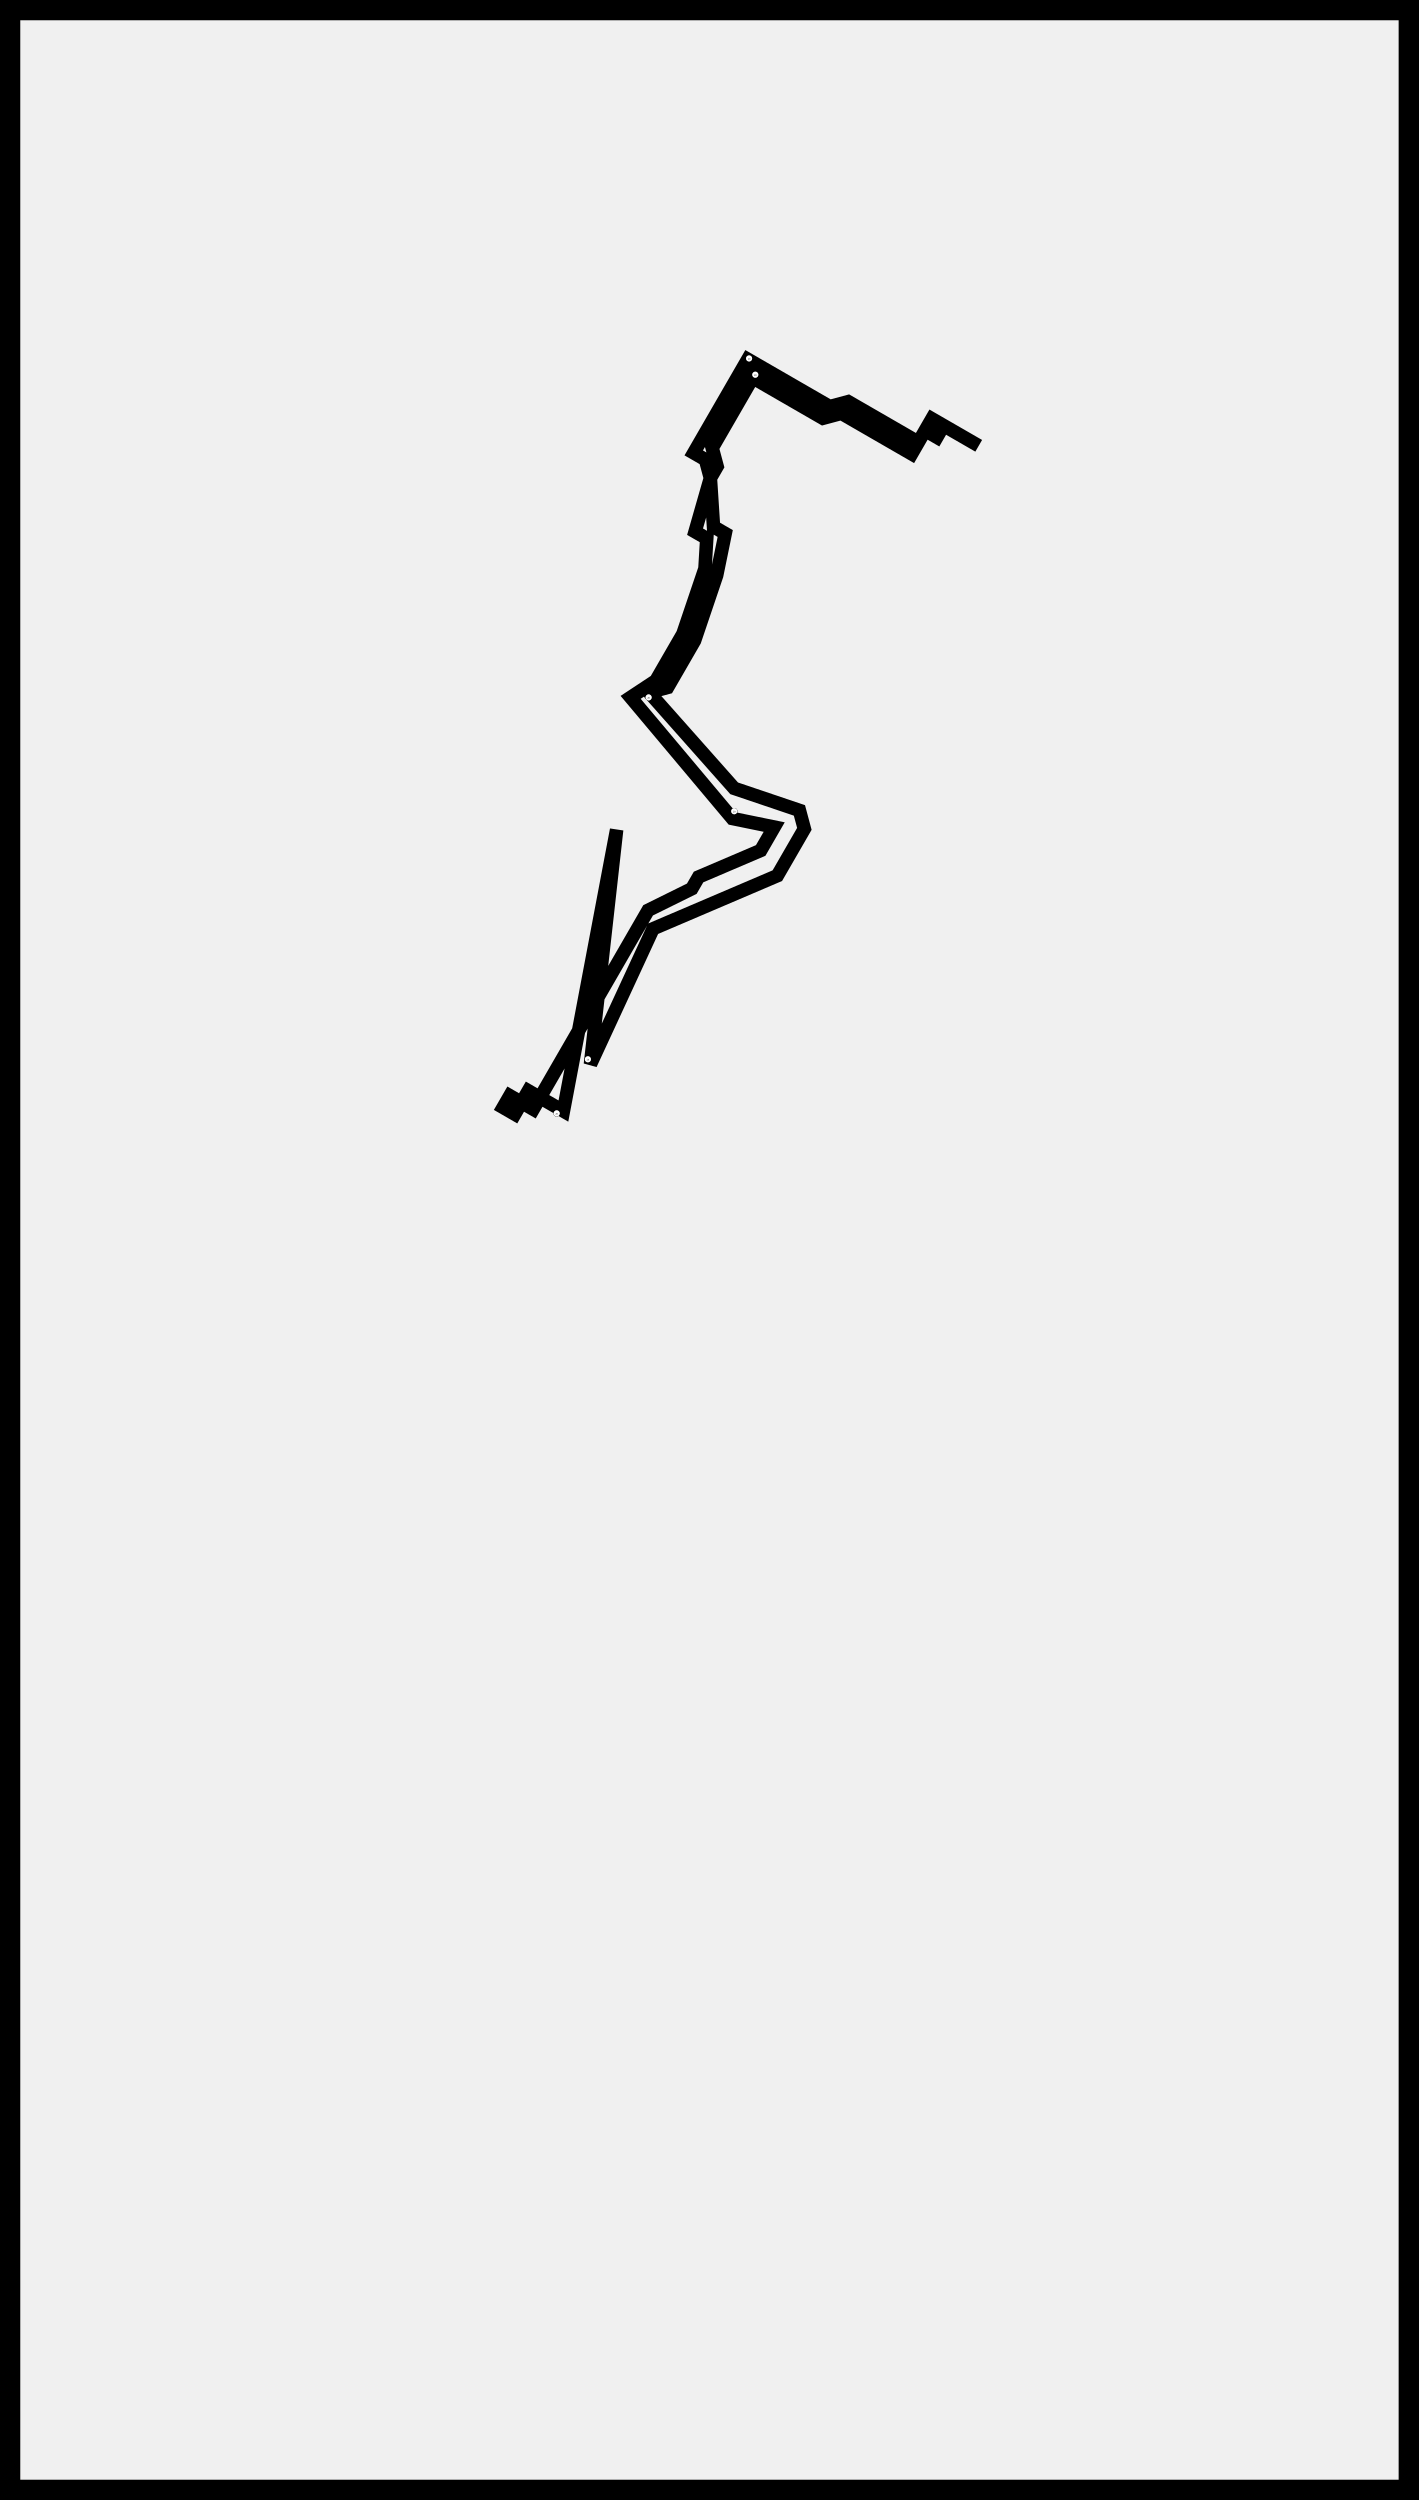
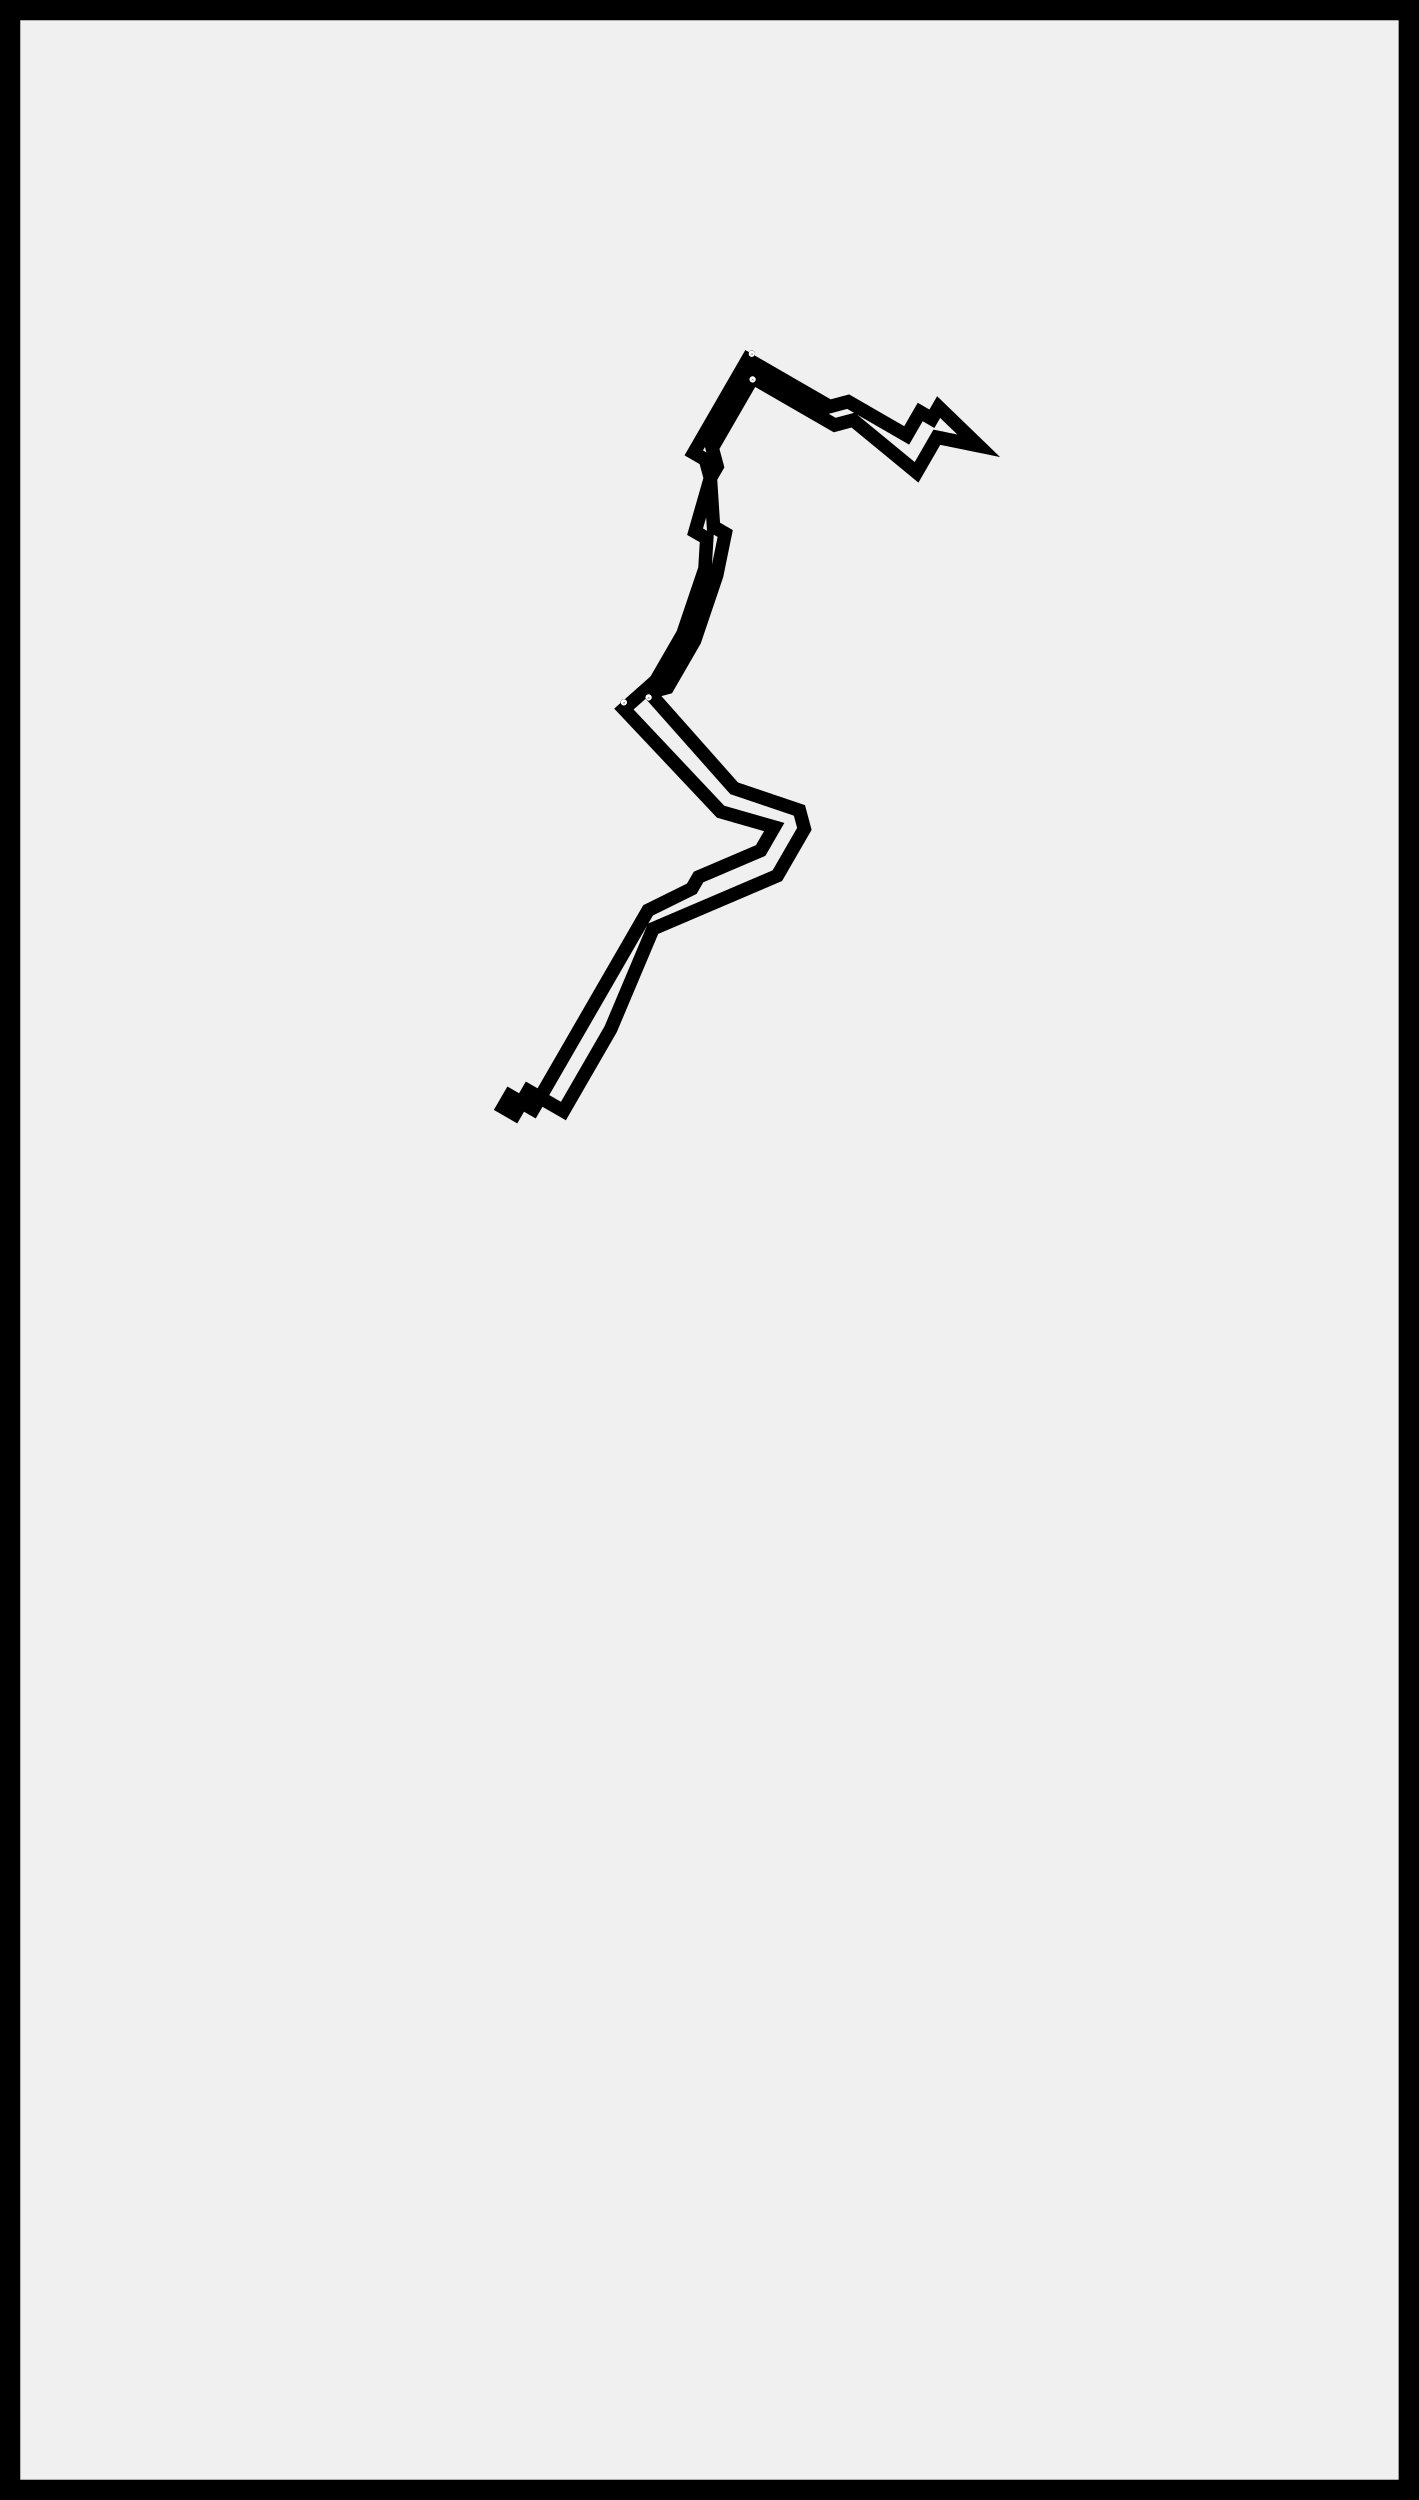
<svg xmlns="http://www.w3.org/2000/svg" width="1050" height="1850">
  <g transform="translate(525 925) rotate(30) scale(10000 -10000) translate(-106.8125 6.5925)">
    <path d="M106.76 -6.5 L106.865 -6.5 L106.865 -6.685 L106.76 -6.685 Z" fill="none" stroke="black" stroke-width="0.003" transform="translate(106.8125 -6.5925) rotate(30) translate(-106.8125 6.5925)" />
-     <path d="M106.798 -6.589 L106.795 -6.589 L106.795 -6.591 L106.794 -6.591 L106.794 -6.59 L106.796 -6.59 L106.796 -6.582 L106.796 -6.573 L106.798 -6.57 L106.798 -6.569 L106.801 -6.565 L106.801 -6.563 L106.798 -6.564 L106.787 -6.56 L106.788 -6.558 L106.788 -6.554 L106.787 -6.549 L106.786 -6.547 L106.785 -6.547 L106.784 -6.543 L106.783 -6.542 L106.782 -6.542 L106.782 -6.538 L106.782 -6.536 L106.782 -6.534 L106.789 -6.534 L106.79 -6.533 L106.796 -6.533 L106.796 -6.531 L106.796 -6.531 L106.796 -6.531 L106.8 -6.531 L106.797 -6.531 L106.797 -6.532 L106.796 -6.532 L106.796 -6.534 L106.79 -6.534 L106.789 -6.535 L106.783 -6.535 L106.783 -6.536 L106.783 -6.538 L106.783 -6.541 L106.784 -6.542 L106.784 -6.543 L106.786 -6.546 L106.787 -6.546 L106.788 -6.549 L106.789 -6.554 L106.789 -6.558 L106.788 -6.559 L106.797 -6.562 L106.802 -6.561 L106.803 -6.562 L106.803 -6.562 L106.803 -6.566 L106.8 -6.57 L106.8 -6.57 L106.797 -6.574 L106.798 -6.585 L106.791 -6.569 Z" stroke="black" stroke-width="0.001" fill="none" />
-     <circle cx="106.798" cy="-12.589" r="15" transform="translate(106.7977 -6.589475) scale(0.000015 -0.000015) translate(-106.7977 6.589475) translate(106.8125 -6.5925) rotate(-30) translate(-106.8125 6.5925)" fill="white" stroke="black" stroke-width="2" />
-     <circle cx="106.798" cy="-12.564" r="15" transform="translate(106.7979 -6.563542) scale(0.000015 -0.000015) translate(-106.7979 6.563542) translate(106.8125 -6.5925) rotate(-30) translate(-106.8125 6.5925)" fill="white" stroke="black" stroke-width="2" />
-     <circle cx="106.782" cy="-12.534" r="15" transform="translate(106.7821 -6.533976) scale(0.000015 -0.000015) translate(-106.7821 6.533976) translate(106.8125 -6.5925) rotate(-30) translate(-106.8125 6.5925)" fill="white" stroke="black" stroke-width="2" />
-     <circle cx="106.783" cy="-12.535" r="15" transform="translate(106.7831 -6.534788) scale(0.000015 -0.000015) translate(-106.7831 6.534788) translate(106.8125 -6.5925) rotate(-30) translate(-106.8125 6.5925)" fill="white" stroke="black" stroke-width="2" />
+     <path d="M106.795 -6.589 L106.795 -6.591 L106.794 -6.591 L106.794 -6.59 L106.796 -6.59 L106.796 -6.582 L106.796 -6.573 L106.798 -6.57 L106.798 -6.569 L106.801 -6.565 L106.801 -6.563 L106.797 -6.564 L106.787 -6.561 L106.788 -6.558 L106.788 -6.554 L106.787 -6.549 L106.786 -6.547 L106.785 -6.547 L106.784 -6.543 L106.783 -6.542 L106.782 -6.542 L106.782 -6.538 L106.782 -6.536 L106.782 -6.534 L106.789 -6.534 L106.79 -6.533 L106.795 -6.533 L106.795 -6.531 L106.796 -6.531 L106.796 -6.53 L106.8 -6.531 L106.797 -6.532 L106.797 -6.532 L106.797 -6.532 L106.797 -6.535 L106.791 -6.534 L106.79 -6.535 L106.783 -6.535 L106.783 -6.536 L106.783 -6.538 L106.783 -6.541 L106.784 -6.542 L106.784 -6.543 L106.786 -6.546 L106.787 -6.546 L106.788 -6.549 L106.789 -6.554 L106.789 -6.558 L106.788 -6.559 L106.797 -6.562 L106.802 -6.561 L106.803 -6.562 L106.803 -6.562 L106.803 -6.566 L106.8 -6.57 L106.8 -6.57 L106.797 -6.574 L106.798 -6.582 L106.798 -6.589 Z" stroke="black" stroke-width="0.001" fill="none" />
+     <circle cx="106.787" cy="-12.561" r="15" transform="translate(106.7868 -6.560649) scale(0.000015 -0.000015) translate(-106.7868 6.560649) translate(106.8125 -6.5925) rotate(-30) translate(-106.8125 6.5925)" fill="white" stroke="black" stroke-width="2" />
+     <circle cx="106.782" cy="-12.534" r="15" transform="translate(106.7821 -6.533575) scale(0.000015 -0.000015) translate(-106.7821 6.533575) translate(106.8125 -6.5925) rotate(-30) translate(-106.8125 6.5925)" fill="white" stroke="black" stroke-width="2" />
+     <circle cx="106.783" cy="-12.535" r="15" transform="translate(106.7831 -6.535189) scale(0.000015 -0.000015) translate(-106.7831 6.535189) translate(106.8125 -6.5925) rotate(-30) translate(-106.8125 6.5925)" fill="white" stroke="black" stroke-width="2" />
    <circle cx="106.788" cy="-12.559" r="15" transform="translate(106.7882 -6.559417) scale(0.000015 -0.000015) translate(-106.7882 6.559417) translate(106.8125 -6.5925) rotate(-30) translate(-106.8125 6.5925)" fill="white" stroke="black" stroke-width="2" />
-     <circle cx="106.798" cy="-12.585" r="15" transform="translate(106.7977 -6.584854) scale(0.000015 -0.000015) translate(-106.7977 6.584854) translate(106.8125 -6.5925) rotate(-30) translate(-106.8125 6.5925)" fill="white" stroke="black" stroke-width="2" />
-     <circle cx="106.798" cy="-12.589" r="15" transform="translate(106.7977 -6.589475) scale(0.000015 -0.000015) translate(-106.7977 6.589475) translate(106.8125 -6.5925) rotate(-30) translate(-106.8125 6.5925)" fill="white" stroke="none" />
-     <circle cx="106.798" cy="-12.564" r="15" transform="translate(106.7979 -6.563542) scale(0.000015 -0.000015) translate(-106.7979 6.563542) translate(106.8125 -6.5925) rotate(-30) translate(-106.8125 6.5925)" fill="white" stroke="none" />
-     <circle cx="106.782" cy="-12.534" r="15" transform="translate(106.7821 -6.533976) scale(0.000015 -0.000015) translate(-106.7821 6.533976) translate(106.8125 -6.5925) rotate(-30) translate(-106.8125 6.5925)" fill="white" stroke="none" />
-     <circle cx="106.783" cy="-12.535" r="15" transform="translate(106.7831 -6.534788) scale(0.000015 -0.000015) translate(-106.7831 6.534788) translate(106.8125 -6.5925) rotate(-30) translate(-106.8125 6.5925)" fill="white" stroke="none" />
+     <circle cx="106.787" cy="-12.561" r="15" transform="translate(106.7868 -6.560649) scale(0.000015 -0.000015) translate(-106.7868 6.560649) translate(106.8125 -6.5925) rotate(-30) translate(-106.8125 6.5925)" fill="white" stroke="none" />
+     <circle cx="106.782" cy="-12.534" r="15" transform="translate(106.7821 -6.533575) scale(0.000015 -0.000015) translate(-106.7821 6.533575) translate(106.8125 -6.5925) rotate(-30) translate(-106.8125 6.5925)" fill="white" stroke="none" />
+     <circle cx="106.783" cy="-12.535" r="15" transform="translate(106.7831 -6.535189) scale(0.000015 -0.000015) translate(-106.7831 6.535189) translate(106.8125 -6.5925) rotate(-30) translate(-106.8125 6.5925)" fill="white" stroke="none" />
    <circle cx="106.788" cy="-12.559" r="15" transform="translate(106.7882 -6.559417) scale(0.000015 -0.000015) translate(-106.7882 6.559417) translate(106.8125 -6.5925) rotate(-30) translate(-106.8125 6.5925)" fill="white" stroke="none" />
-     <circle cx="106.798" cy="-12.585" r="15" transform="translate(106.7977 -6.584854) scale(0.000015 -0.000015) translate(-106.7977 6.584854) translate(106.8125 -6.5925) rotate(-30) translate(-106.8125 6.5925)" fill="white" stroke="none" />
-     <text x="106.798" y="-6.589" fill="black" text-anchor="middle" transform="translate(106.7977 -6.589475) scale(0.000015 -0.000015) translate(-106.7977 6.589475) translate(106.8125 -6.5925) rotate(-30) translate(-106.8125 6.5925)">20</text>
-     <text x="106.798" y="-6.564" fill="black" text-anchor="middle" transform="translate(106.7979 -6.563542) scale(0.000015 -0.000015) translate(-106.7979 6.563542) translate(106.8125 -6.5925) rotate(-30) translate(-106.8125 6.5925)">20</text>
-     <text x="106.782" y="-6.534" fill="black" text-anchor="middle" transform="translate(106.7821 -6.533976) scale(0.000015 -0.000015) translate(-106.7821 6.533976) translate(106.8125 -6.5925) rotate(-30) translate(-106.8125 6.5925)">20</text>
-     <text x="106.783" y="-6.535" fill="black" text-anchor="middle" transform="translate(106.7831 -6.534788) scale(0.000015 -0.000015) translate(-106.7831 6.534788) translate(106.8125 -6.5925) rotate(-30) translate(-106.8125 6.5925)">20</text>
+     <text x="106.787" y="-6.561" fill="black" text-anchor="middle" transform="translate(106.7868 -6.560649) scale(0.000015 -0.000015) translate(-106.7868 6.560649) translate(106.8125 -6.5925) rotate(-30) translate(-106.8125 6.5925)">20</text>
+     <text x="106.782" y="-6.534" fill="black" text-anchor="middle" transform="translate(106.7821 -6.533575) scale(0.000015 -0.000015) translate(-106.7821 6.533575) translate(106.8125 -6.5925) rotate(-30) translate(-106.8125 6.5925)">20</text>
+     <text x="106.783" y="-6.535" fill="black" text-anchor="middle" transform="translate(106.7831 -6.535189) scale(0.000015 -0.000015) translate(-106.7831 6.535189) translate(106.8125 -6.5925) rotate(-30) translate(-106.8125 6.5925)">20</text>
    <text x="106.788" y="-6.559" fill="black" text-anchor="middle" transform="translate(106.7882 -6.559417) scale(0.000015 -0.000015) translate(-106.7882 6.559417) translate(106.8125 -6.5925) rotate(-30) translate(-106.8125 6.5925)">20</text>
-     <text x="106.798" y="-6.585" fill="black" text-anchor="middle" transform="translate(106.7977 -6.584854) scale(0.000015 -0.000015) translate(-106.7977 6.584854) translate(106.8125 -6.5925) rotate(-30) translate(-106.8125 6.5925)">20</text>
-     <line x1="106.787" y1="-6.56" x2="106.797" y2="-6.589" style="stroke:rgb(255,0,0);stroke-width:0" />
    <line x1="106.797" y1="-6.589" x2="106.795" y2="-6.589" style="stroke:rgb(255,0,0);stroke-width:0" />
    <line x1="106.795" y1="-6.589" x2="106.794" y2="-6.591" style="stroke:rgb(255,0,0);stroke-width:0" />
    <line x1="106.794" y1="-6.591" x2="106.793" y2="-6.591" style="stroke:rgb(255,0,0);stroke-width:0" />
    <line x1="106.793" y1="-6.591" x2="106.793" y2="-6.591" style="stroke:rgb(255,0,0);stroke-width:0" />
    <line x1="106.793" y1="-6.591" x2="106.797" y2="-6.591" style="stroke:rgb(255,0,0);stroke-width:0" />
    <line x1="106.797" y1="-6.591" x2="106.797" y2="-6.582" style="stroke:rgb(255,0,0);stroke-width:0" />
    <line x1="106.797" y1="-6.582" x2="106.796" y2="-6.573" style="stroke:rgb(255,0,0);stroke-width:0" />
    <line x1="106.796" y1="-6.573" x2="106.799" y2="-6.57" style="stroke:rgb(255,0,0);stroke-width:0" />
    <line x1="106.799" y1="-6.57" x2="106.799" y2="-6.569" style="stroke:rgb(255,0,0);stroke-width:0" />
    <line x1="106.799" y1="-6.569" x2="106.802" y2="-6.565" style="stroke:rgb(255,0,0);stroke-width:0" />
    <line x1="106.802" y1="-6.565" x2="106.802" y2="-6.562" style="stroke:rgb(255,0,0);stroke-width:0" />
    <line x1="106.802" y1="-6.562" x2="106.797" y2="-6.563" style="stroke:rgb(255,0,0);stroke-width:0" />
    <line x1="106.797" y1="-6.563" x2="106.787" y2="-6.56" style="stroke:rgb(255,0,0);stroke-width:0" />
    <line x1="106.787" y1="-6.56" x2="106.788" y2="-6.558" style="stroke:rgb(255,0,0);stroke-width:0" />
    <line x1="106.788" y1="-6.558" x2="106.788" y2="-6.554" style="stroke:rgb(255,0,0);stroke-width:0" />
    <line x1="106.788" y1="-6.554" x2="106.788" y2="-6.549" style="stroke:rgb(255,0,0);stroke-width:0" />
    <line x1="106.788" y1="-6.549" x2="106.786" y2="-6.547" style="stroke:rgb(255,0,0);stroke-width:0" />
    <line x1="106.786" y1="-6.547" x2="106.786" y2="-6.547" style="stroke:rgb(255,0,0);stroke-width:0" />
    <line x1="106.786" y1="-6.547" x2="106.784" y2="-6.543" style="stroke:rgb(255,0,0);stroke-width:0" />
    <line x1="106.784" y1="-6.543" x2="106.784" y2="-6.542" style="stroke:rgb(255,0,0);stroke-width:0" />
    <line x1="106.784" y1="-6.542" x2="106.783" y2="-6.541" style="stroke:rgb(255,0,0);stroke-width:0" />
    <line x1="106.783" y1="-6.541" x2="106.783" y2="-6.538" style="stroke:rgb(255,0,0);stroke-width:0" />
    <line x1="106.783" y1="-6.538" x2="106.783" y2="-6.536" style="stroke:rgb(255,0,0);stroke-width:0" />
    <line x1="106.783" y1="-6.536" x2="106.783" y2="-6.534" style="stroke:rgb(255,0,0);stroke-width:0" />
    <line x1="106.783" y1="-6.534" x2="106.789" y2="-6.534" style="stroke:rgb(255,0,0);stroke-width:0" />
    <line x1="106.789" y1="-6.534" x2="106.79" y2="-6.534" style="stroke:rgb(255,0,0);stroke-width:0" />
    <line x1="106.79" y1="-6.534" x2="106.796" y2="-6.534" style="stroke:rgb(255,0,0);stroke-width:0" />
    <line x1="106.796" y1="-6.534" x2="106.796" y2="-6.532" style="stroke:rgb(255,0,0);stroke-width:0" />
    <line x1="106.796" y1="-6.532" x2="106.796" y2="-6.531" style="stroke:rgb(255,0,0);stroke-width:0" />
    <line x1="106.796" y1="-6.531" x2="106.797" y2="-6.531" style="stroke:rgb(255,0,0);stroke-width:0" />
    <line x1="106.797" y1="-6.531" x2="106.8" y2="-6.531" style="stroke:rgb(255,0,0);stroke-width:0" />
    <line x1="106.8" y1="-6.531" x2="106.797" y2="-6.531" style="stroke:rgb(255,0,0);stroke-width:0" />
    <line x1="106.797" y1="-6.531" x2="106.796" y2="-6.531" style="stroke:rgb(255,0,0);stroke-width:0" />
    <line x1="106.796" y1="-6.531" x2="106.796" y2="-6.532" style="stroke:rgb(255,0,0);stroke-width:0" />
    <line x1="106.796" y1="-6.532" x2="106.796" y2="-6.534" style="stroke:rgb(255,0,0);stroke-width:0" />
    <line x1="106.796" y1="-6.534" x2="106.79" y2="-6.534" style="stroke:rgb(255,0,0);stroke-width:0" />
    <line x1="106.79" y1="-6.534" x2="106.789" y2="-6.534" style="stroke:rgb(255,0,0);stroke-width:0" />
    <line x1="106.789" y1="-6.534" x2="106.783" y2="-6.534" style="stroke:rgb(255,0,0);stroke-width:0" />
    <line x1="106.783" y1="-6.534" x2="106.783" y2="-6.536" style="stroke:rgb(255,0,0);stroke-width:0" />
    <line x1="106.783" y1="-6.536" x2="106.783" y2="-6.538" style="stroke:rgb(255,0,0);stroke-width:0" />
    <line x1="106.783" y1="-6.538" x2="106.783" y2="-6.541" style="stroke:rgb(255,0,0);stroke-width:0" />
    <line x1="106.783" y1="-6.541" x2="106.784" y2="-6.542" style="stroke:rgb(255,0,0);stroke-width:0" />
    <line x1="106.784" y1="-6.542" x2="106.784" y2="-6.543" style="stroke:rgb(255,0,0);stroke-width:0" />
    <line x1="106.784" y1="-6.543" x2="106.786" y2="-6.547" style="stroke:rgb(255,0,0);stroke-width:0" />
    <line x1="106.786" y1="-6.547" x2="106.786" y2="-6.547" style="stroke:rgb(255,0,0);stroke-width:0" />
    <line x1="106.786" y1="-6.547" x2="106.788" y2="-6.549" style="stroke:rgb(255,0,0);stroke-width:0" />
    <line x1="106.788" y1="-6.549" x2="106.788" y2="-6.554" style="stroke:rgb(255,0,0);stroke-width:0" />
    <line x1="106.788" y1="-6.554" x2="106.788" y2="-6.558" style="stroke:rgb(255,0,0);stroke-width:0" />
    <line x1="106.788" y1="-6.558" x2="106.787" y2="-6.56" style="stroke:rgb(255,0,0);stroke-width:0" />
    <line x1="106.787" y1="-6.56" x2="106.797" y2="-6.563" style="stroke:rgb(255,0,0);stroke-width:0" />
    <line x1="106.797" y1="-6.563" x2="106.802" y2="-6.562" style="stroke:rgb(255,0,0);stroke-width:0" />
    <line x1="106.802" y1="-6.562" x2="106.803" y2="-6.562" style="stroke:rgb(255,0,0);stroke-width:0" />
    <line x1="106.803" y1="-6.562" x2="106.802" y2="-6.562" style="stroke:rgb(255,0,0);stroke-width:0" />
    <line x1="106.802" y1="-6.562" x2="106.802" y2="-6.565" style="stroke:rgb(255,0,0);stroke-width:0" />
    <line x1="106.802" y1="-6.565" x2="106.799" y2="-6.569" style="stroke:rgb(255,0,0);stroke-width:0" />
    <line x1="106.799" y1="-6.569" x2="106.799" y2="-6.57" style="stroke:rgb(255,0,0);stroke-width:0" />
    <line x1="106.799" y1="-6.57" x2="106.796" y2="-6.573" style="stroke:rgb(255,0,0);stroke-width:0" />
    <line x1="106.796" y1="-6.573" x2="106.797" y2="-6.582" style="stroke:rgb(255,0,0);stroke-width:0" />
-     <line x1="106.797" y1="-6.582" x2="106.787" y2="-6.56" style="stroke:rgb(255,0,0);stroke-width:0" />
+     <line x1="106.797" y1="-6.582" x2="106.797" y2="-6.589" style="stroke:rgb(255,0,0);stroke-width:0" />
  </g>
</svg>
